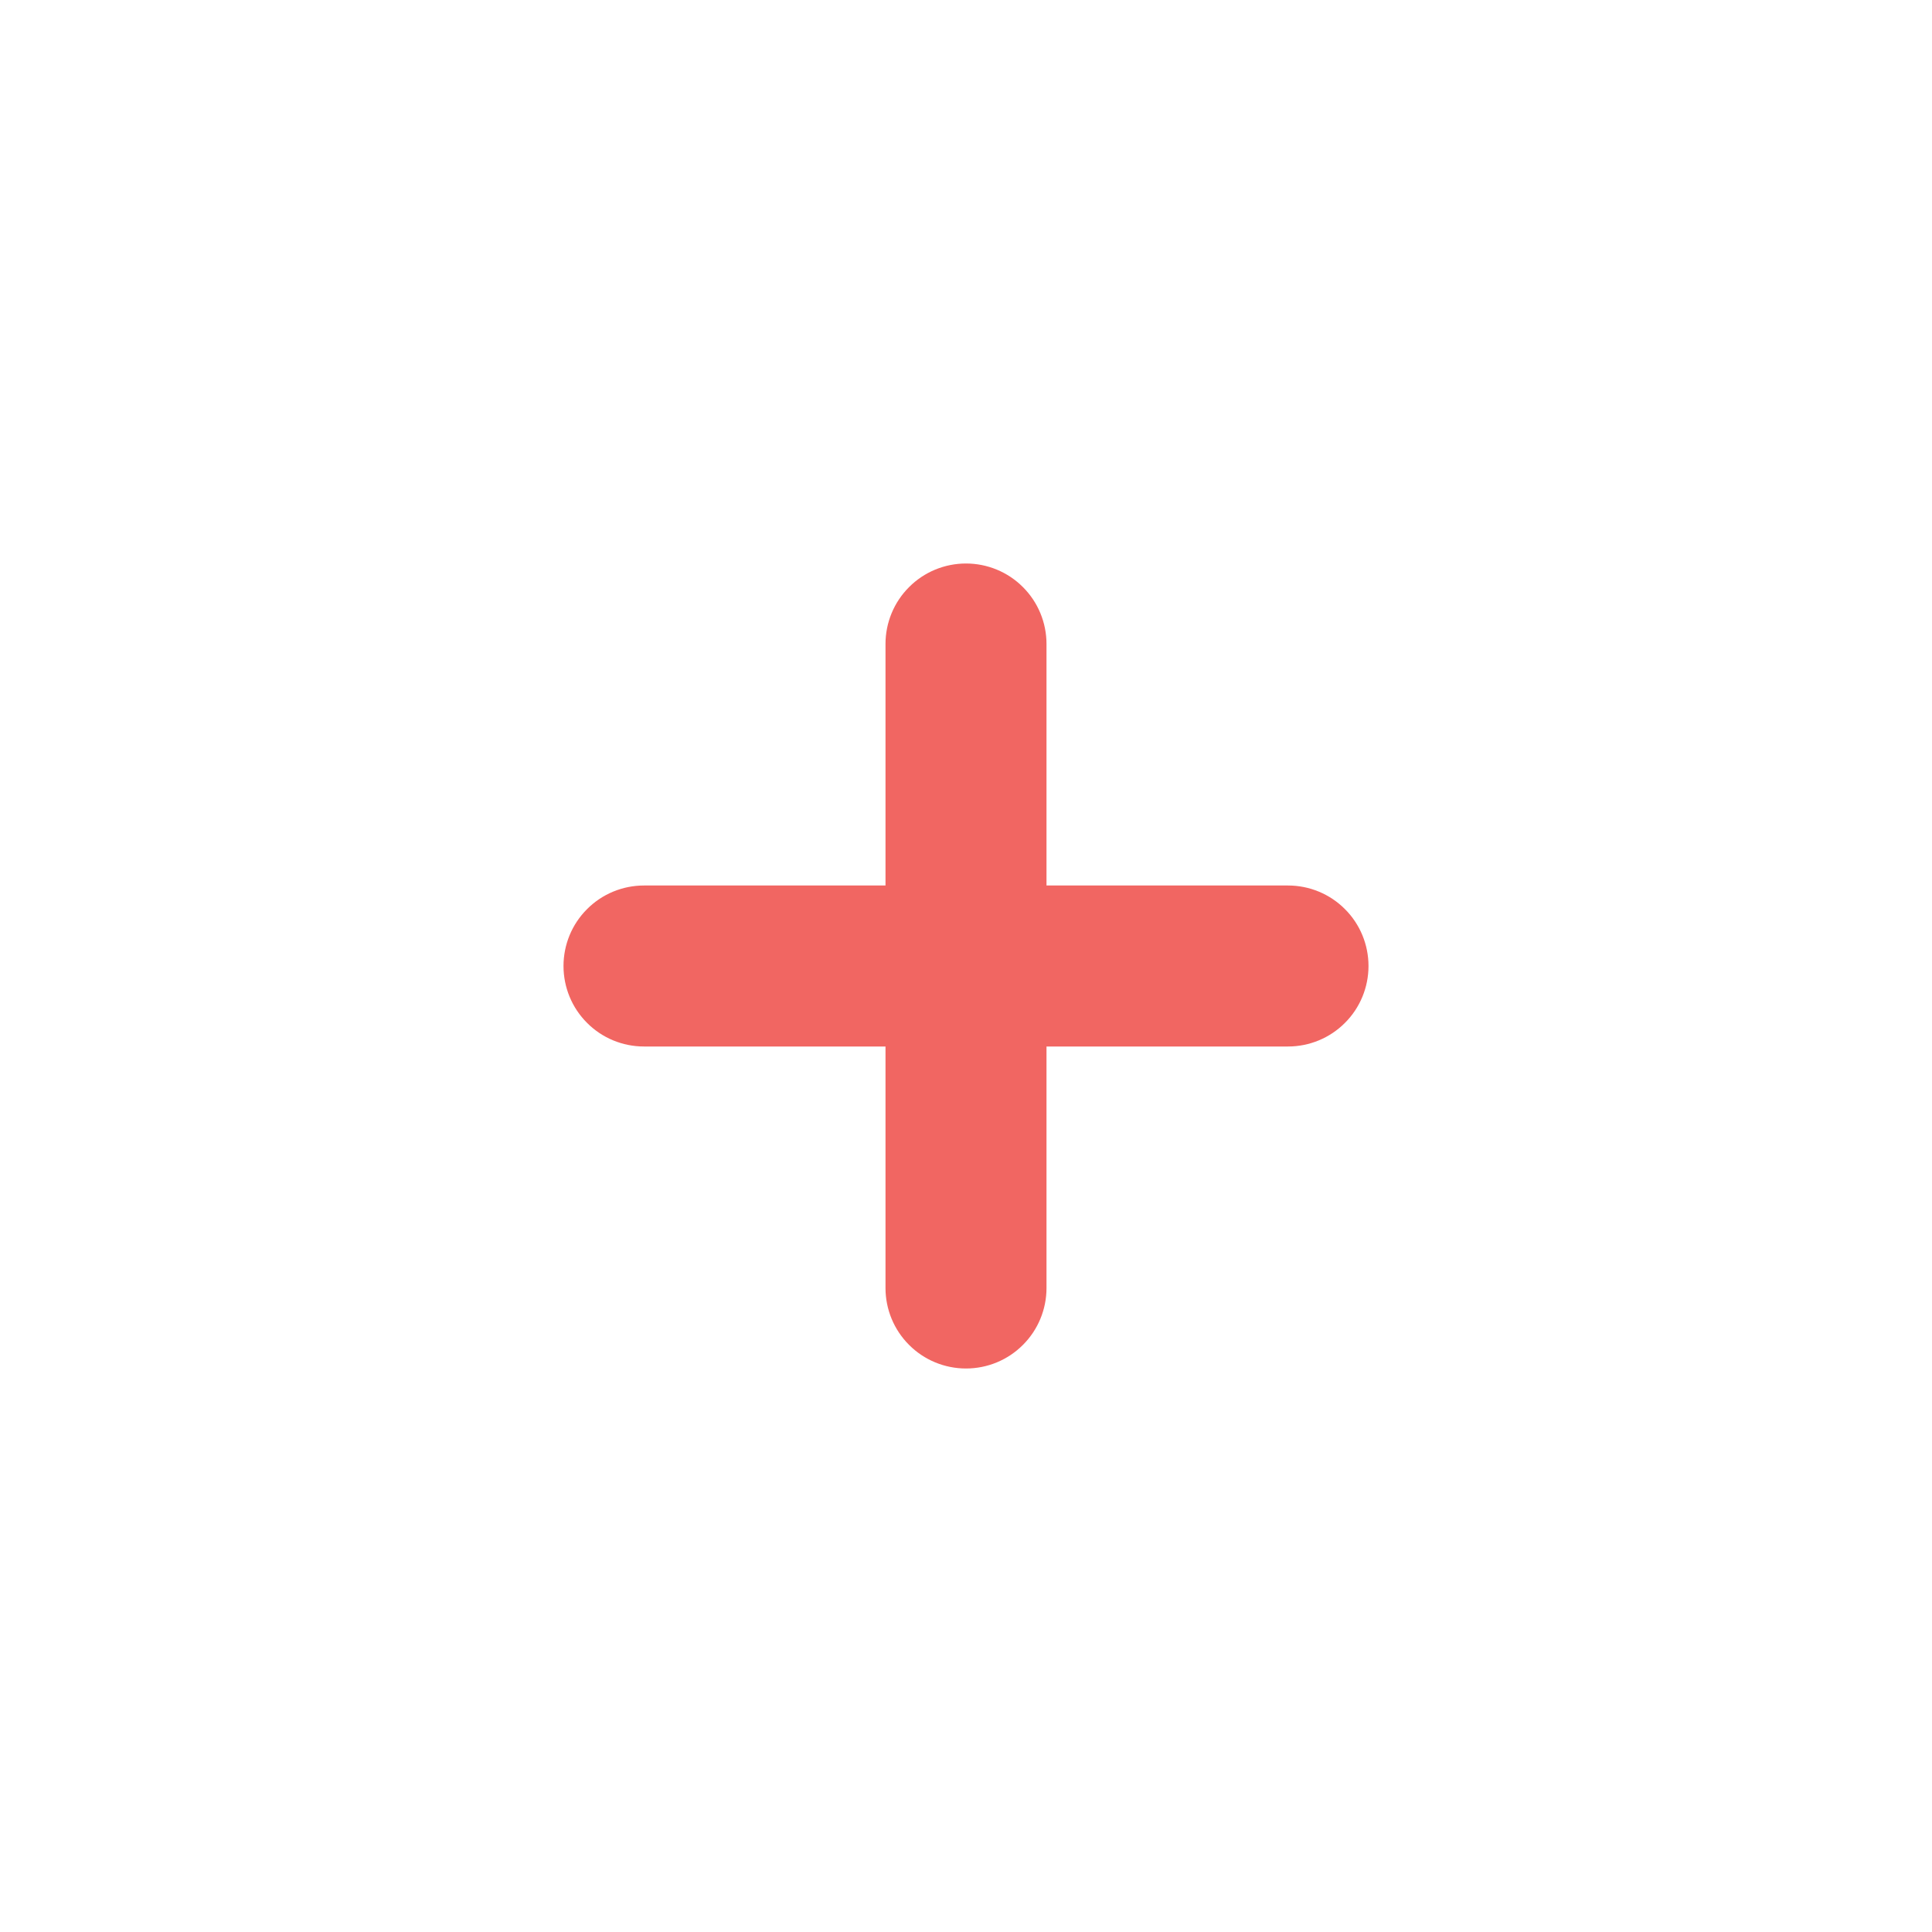
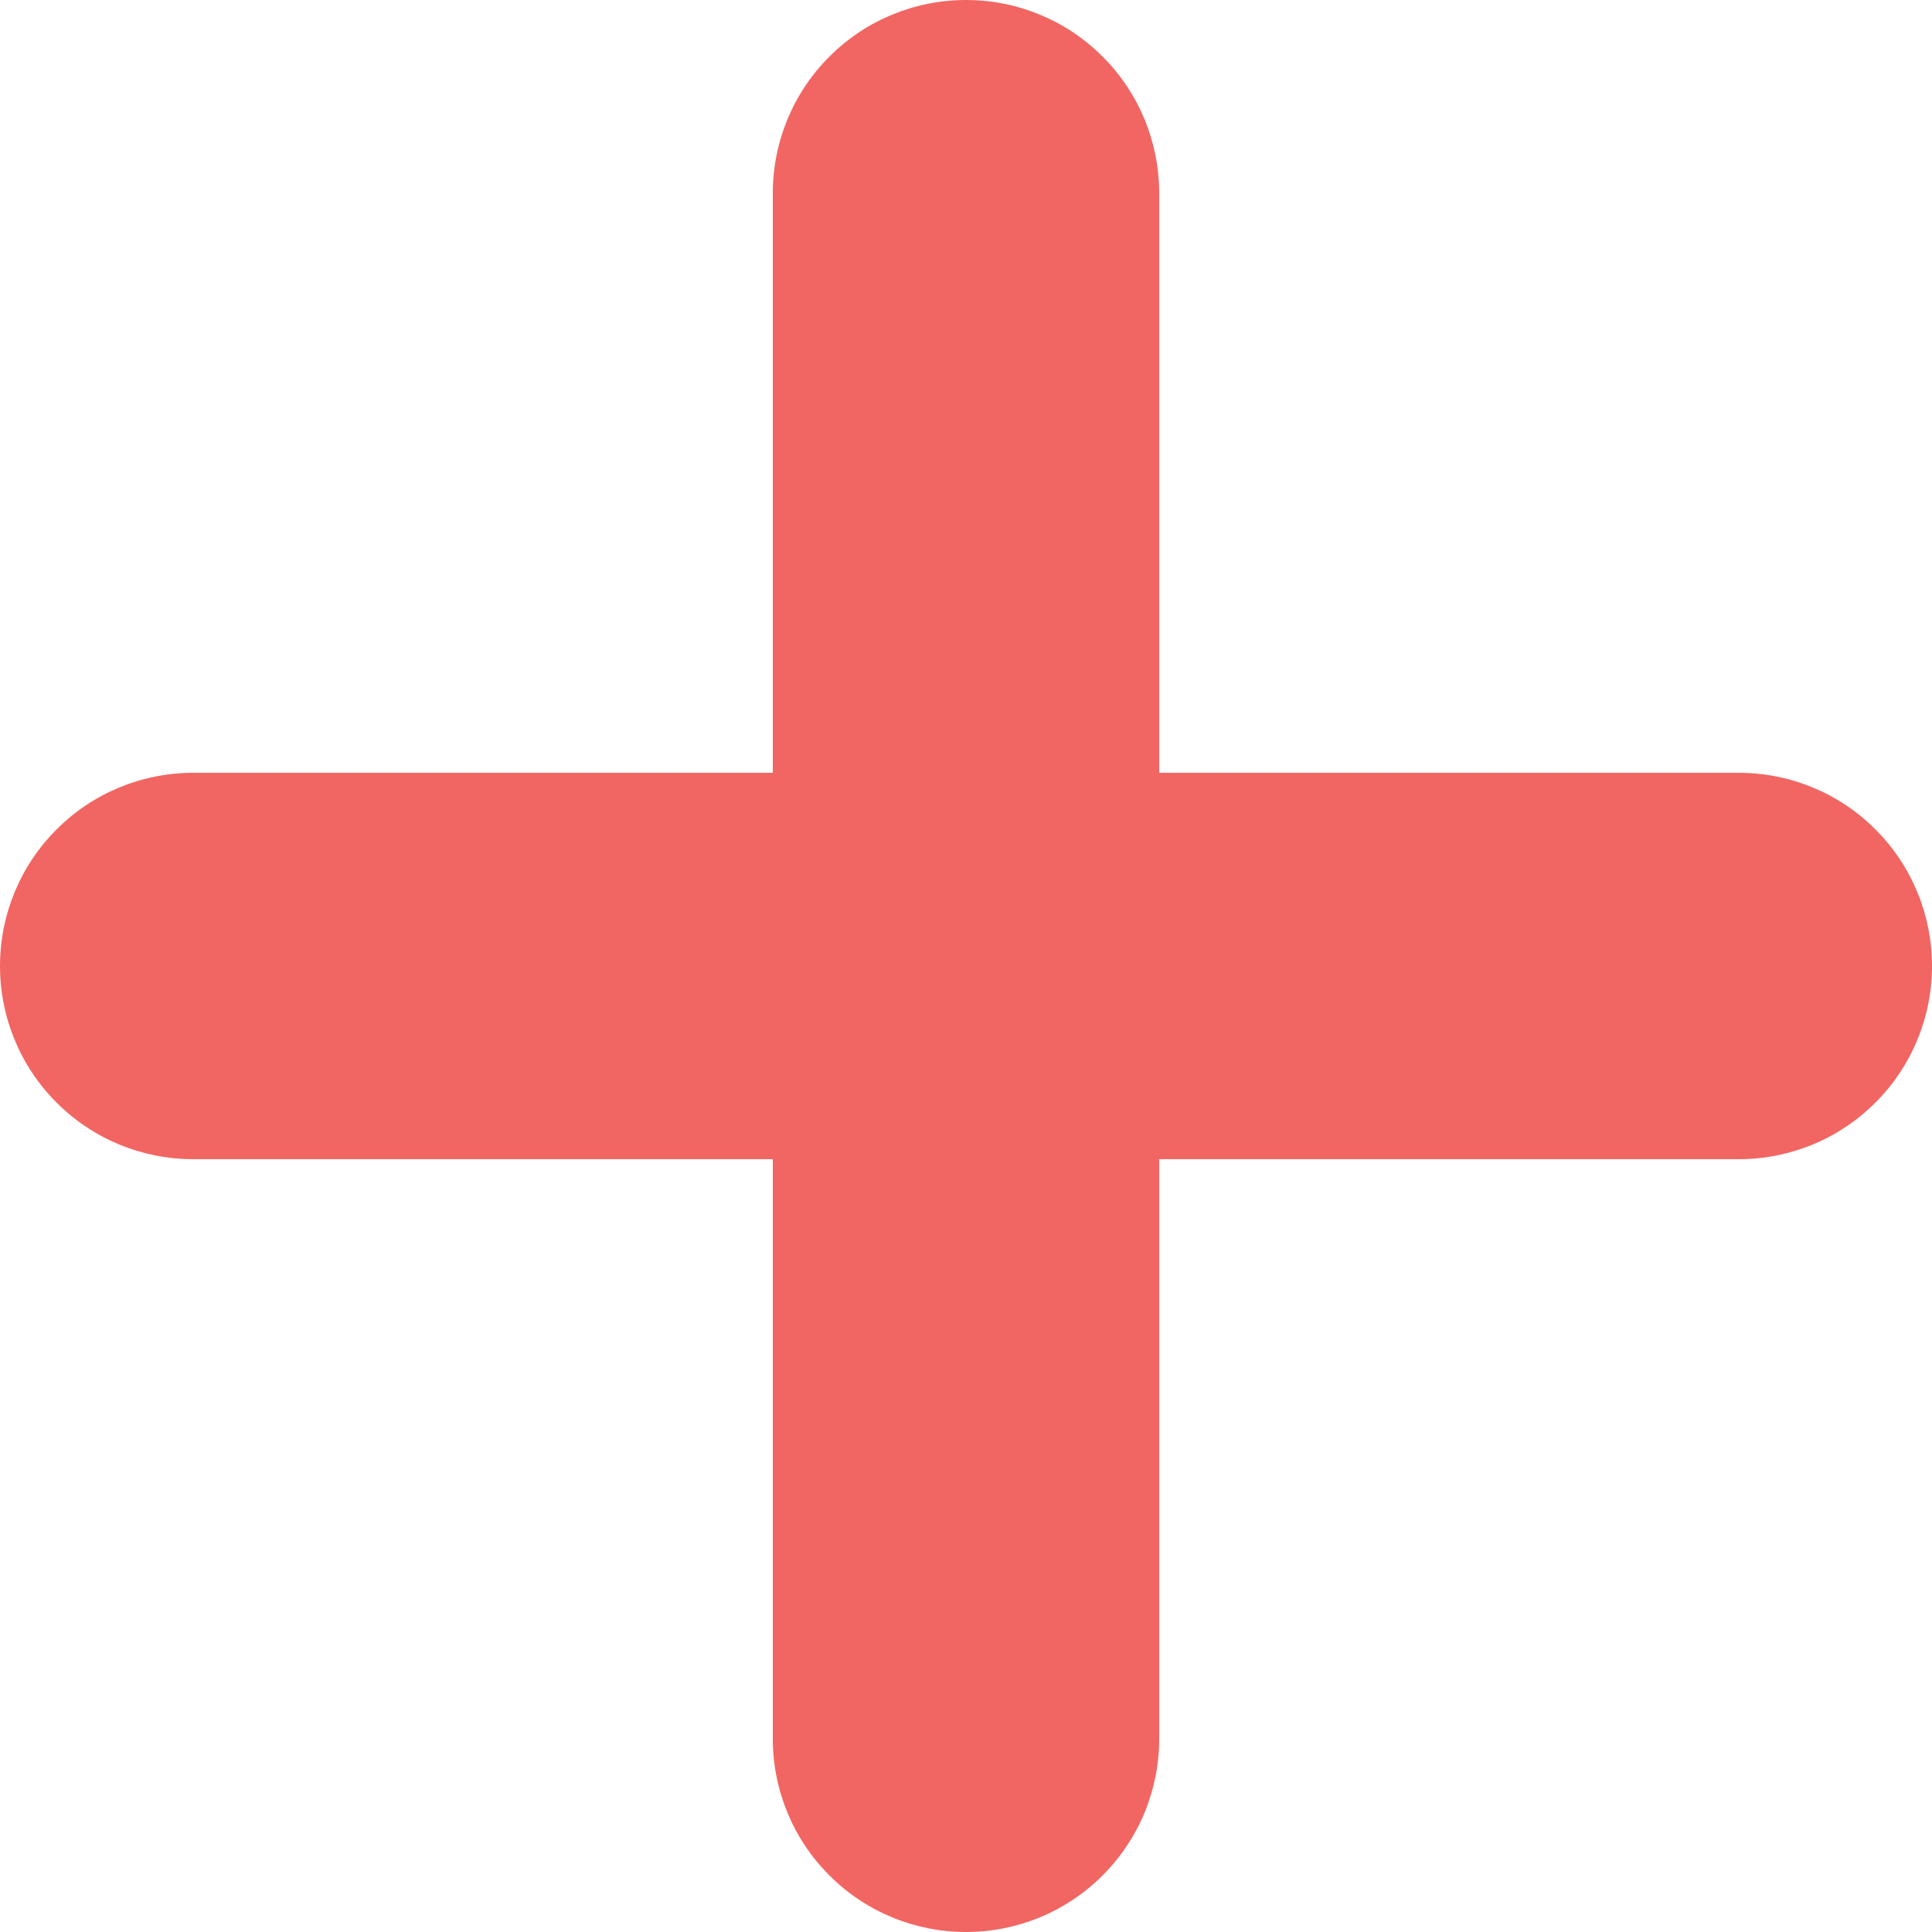
- <svg xmlns="http://www.w3.org/2000/svg" width="24" height="24" viewBox="0 0 24 24" fill="none">
-   <path fill-rule="evenodd" clip-rule="evenodd" d="M12 7C12.265 7 12.52 7.105 12.707 7.293C12.895 7.48 13 7.735 13 8V11H16C16.265 11 16.52 11.105 16.707 11.293C16.895 11.48 17 11.735 17 12C17 12.265 16.895 12.52 16.707 12.707C16.52 12.895 16.265 13 16 13H13V16C13 16.265 12.895 16.52 12.707 16.707C12.52 16.895 12.265 17 12 17C11.735 17 11.48 16.895 11.293 16.707C11.105 16.52 11 16.265 11 16V13H8C7.735 13 7.48 12.895 7.293 12.707C7.105 12.52 7 12.265 7 12C7 11.735 7.105 11.48 7.293 11.293C7.48 11.105 7.735 11 8 11H11V8C11 7.735 11.105 7.48 11.293 7.293C11.48 7.105 11.735 7 12 7Z" fill="#F16662" />
+ <svg xmlns="http://www.w3.org/2000/svg" width="10" height="10" viewBox="0 0 10 10" fill="none">
+   <path fill-rule="evenodd" clip-rule="evenodd" d="M5 0C5.265 0 5.52 0.105 5.707 0.293C5.895 0.48 6 0.735 6 1V4H9C9.265 4 9.52 4.105 9.707 4.293C9.895 4.48 10 4.735 10 5C10 5.265 9.895 5.52 9.707 5.707C9.52 5.895 9.265 6 9 6H6V9C6 9.265 5.895 9.52 5.707 9.707C5.52 9.895 5.265 10 5 10C4.735 10 4.48 9.895 4.293 9.707C4.105 9.52 4 9.265 4 9V6H1C0.735 6 0.48 5.895 0.293 5.707C0.105 5.52 0 5.265 0 5C0 4.735 0.105 4.48 0.293 4.293C0.48 4.105 0.735 4 1 4H4V1C4 0.735 4.105 0.48 4.293 0.293C4.48 0.105 4.735 0 5 0Z" fill="#F16662" />
</svg>
